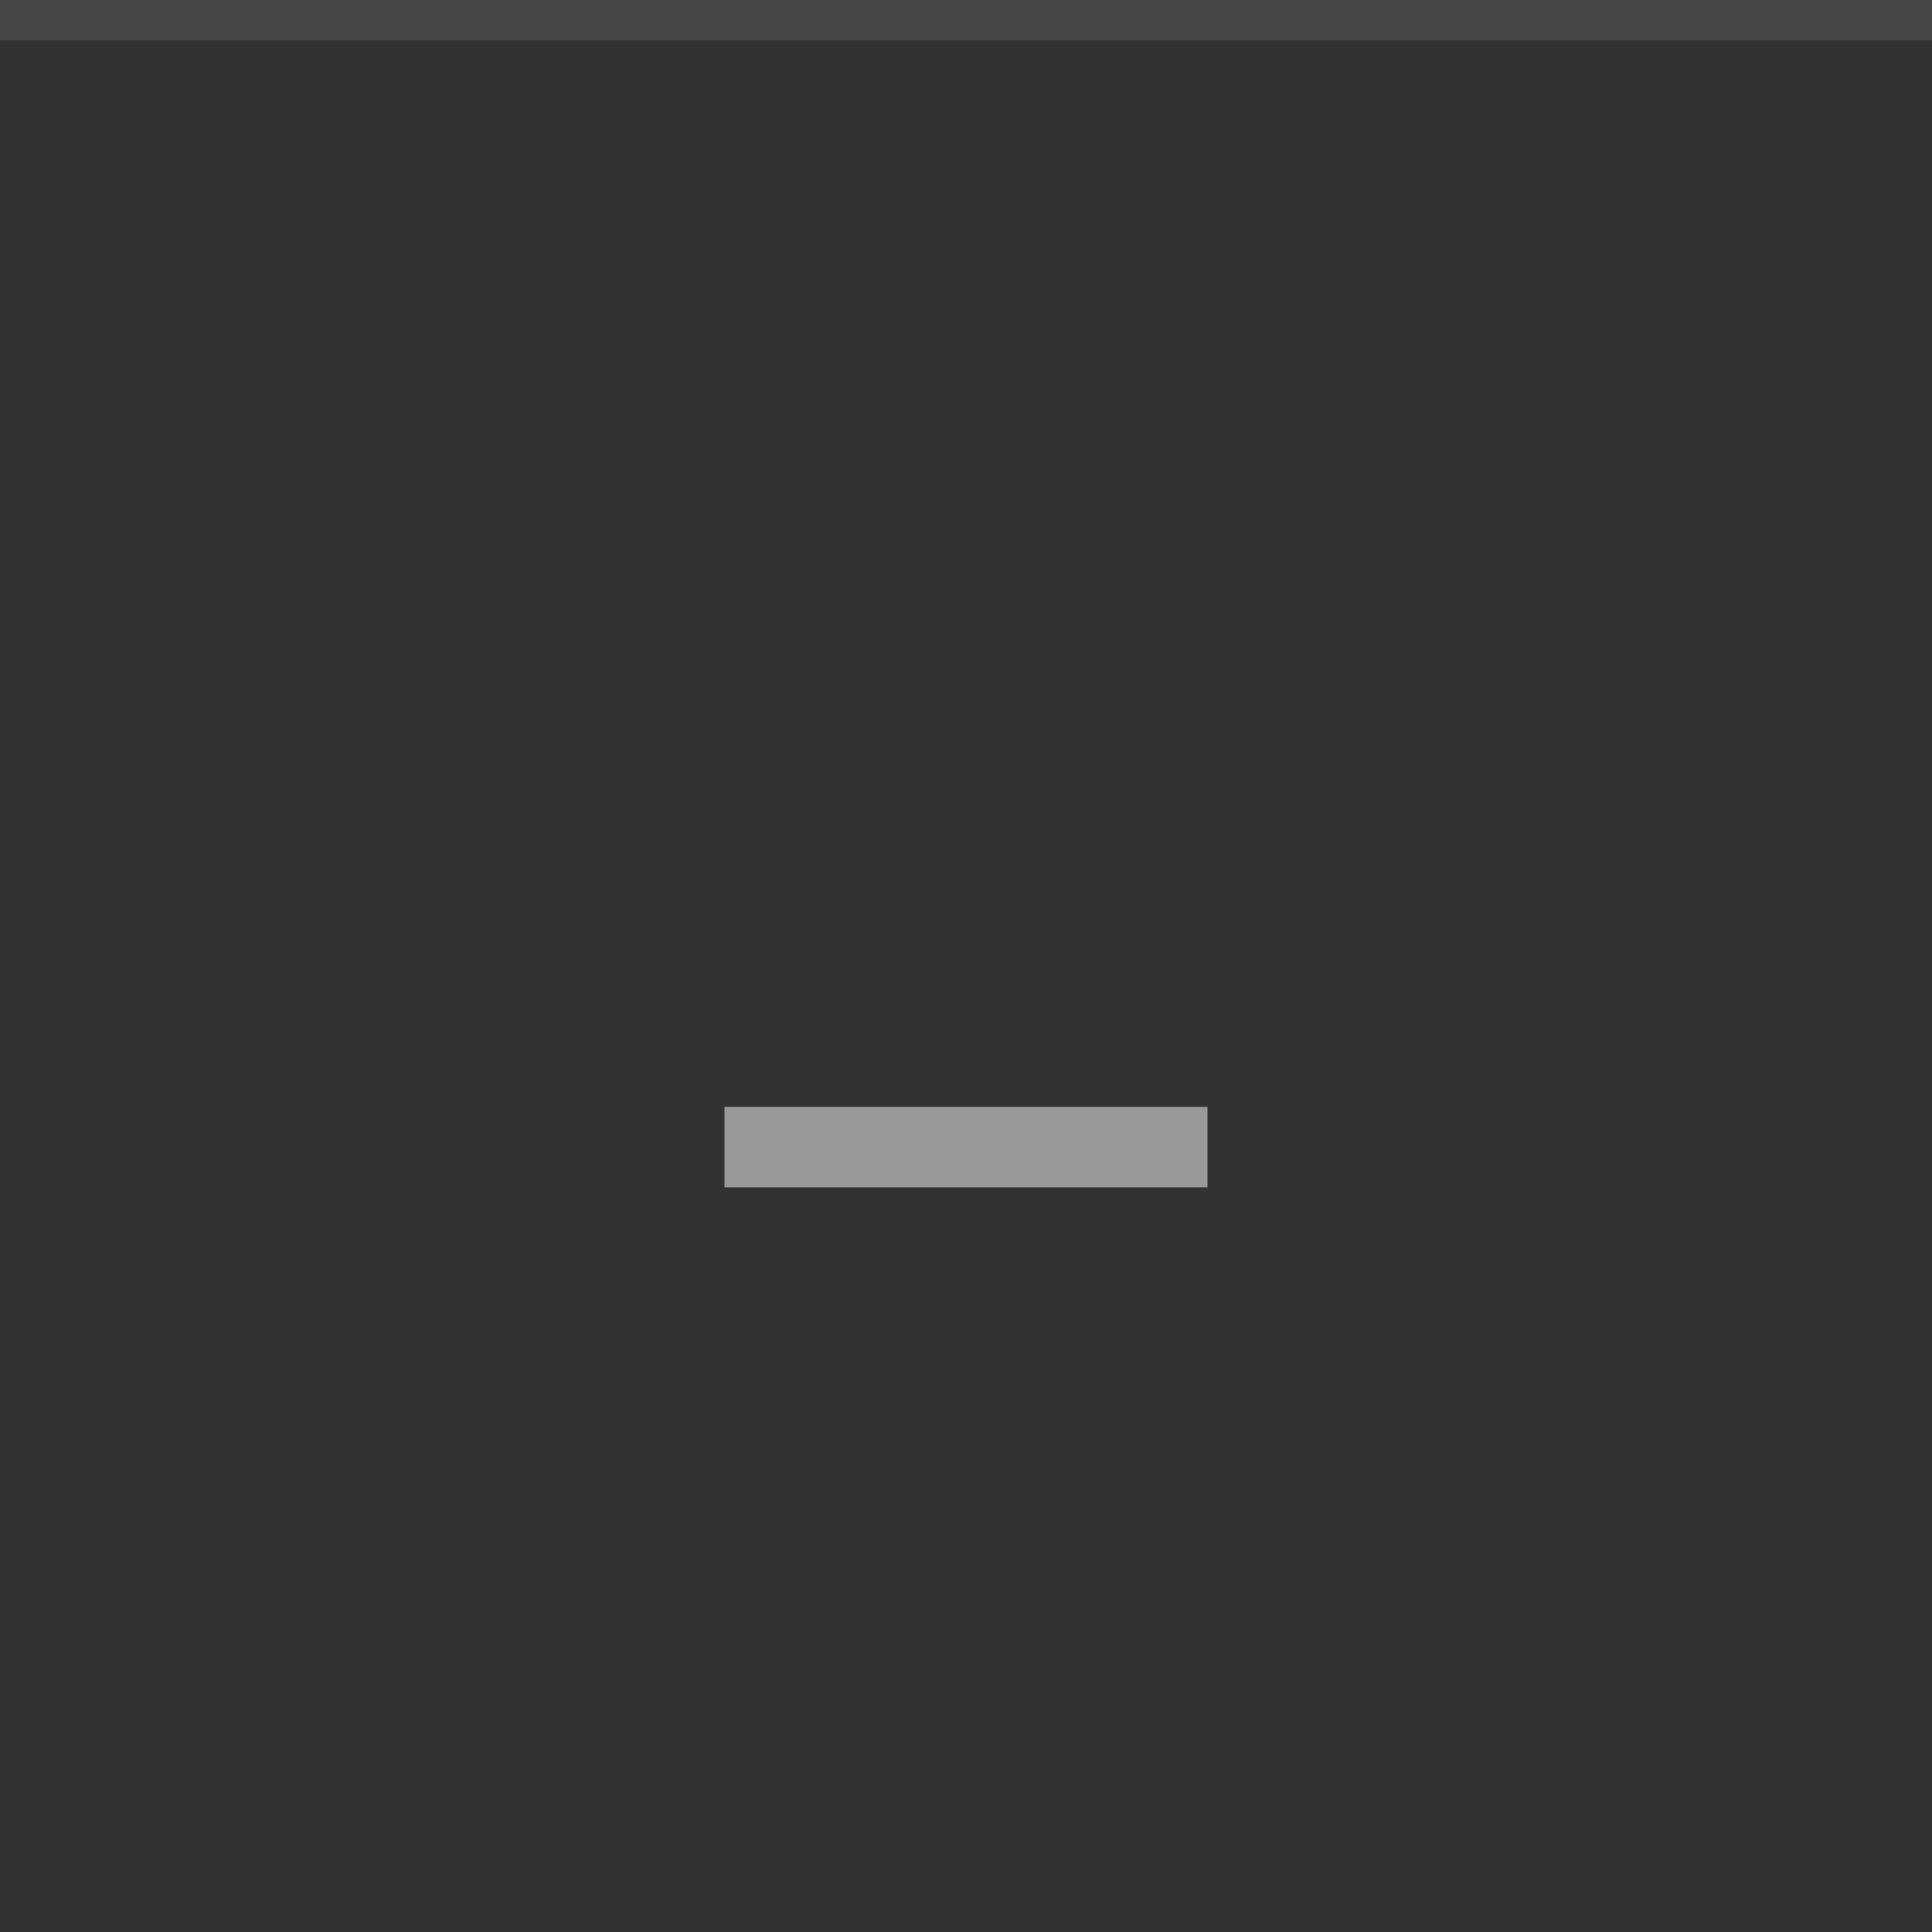
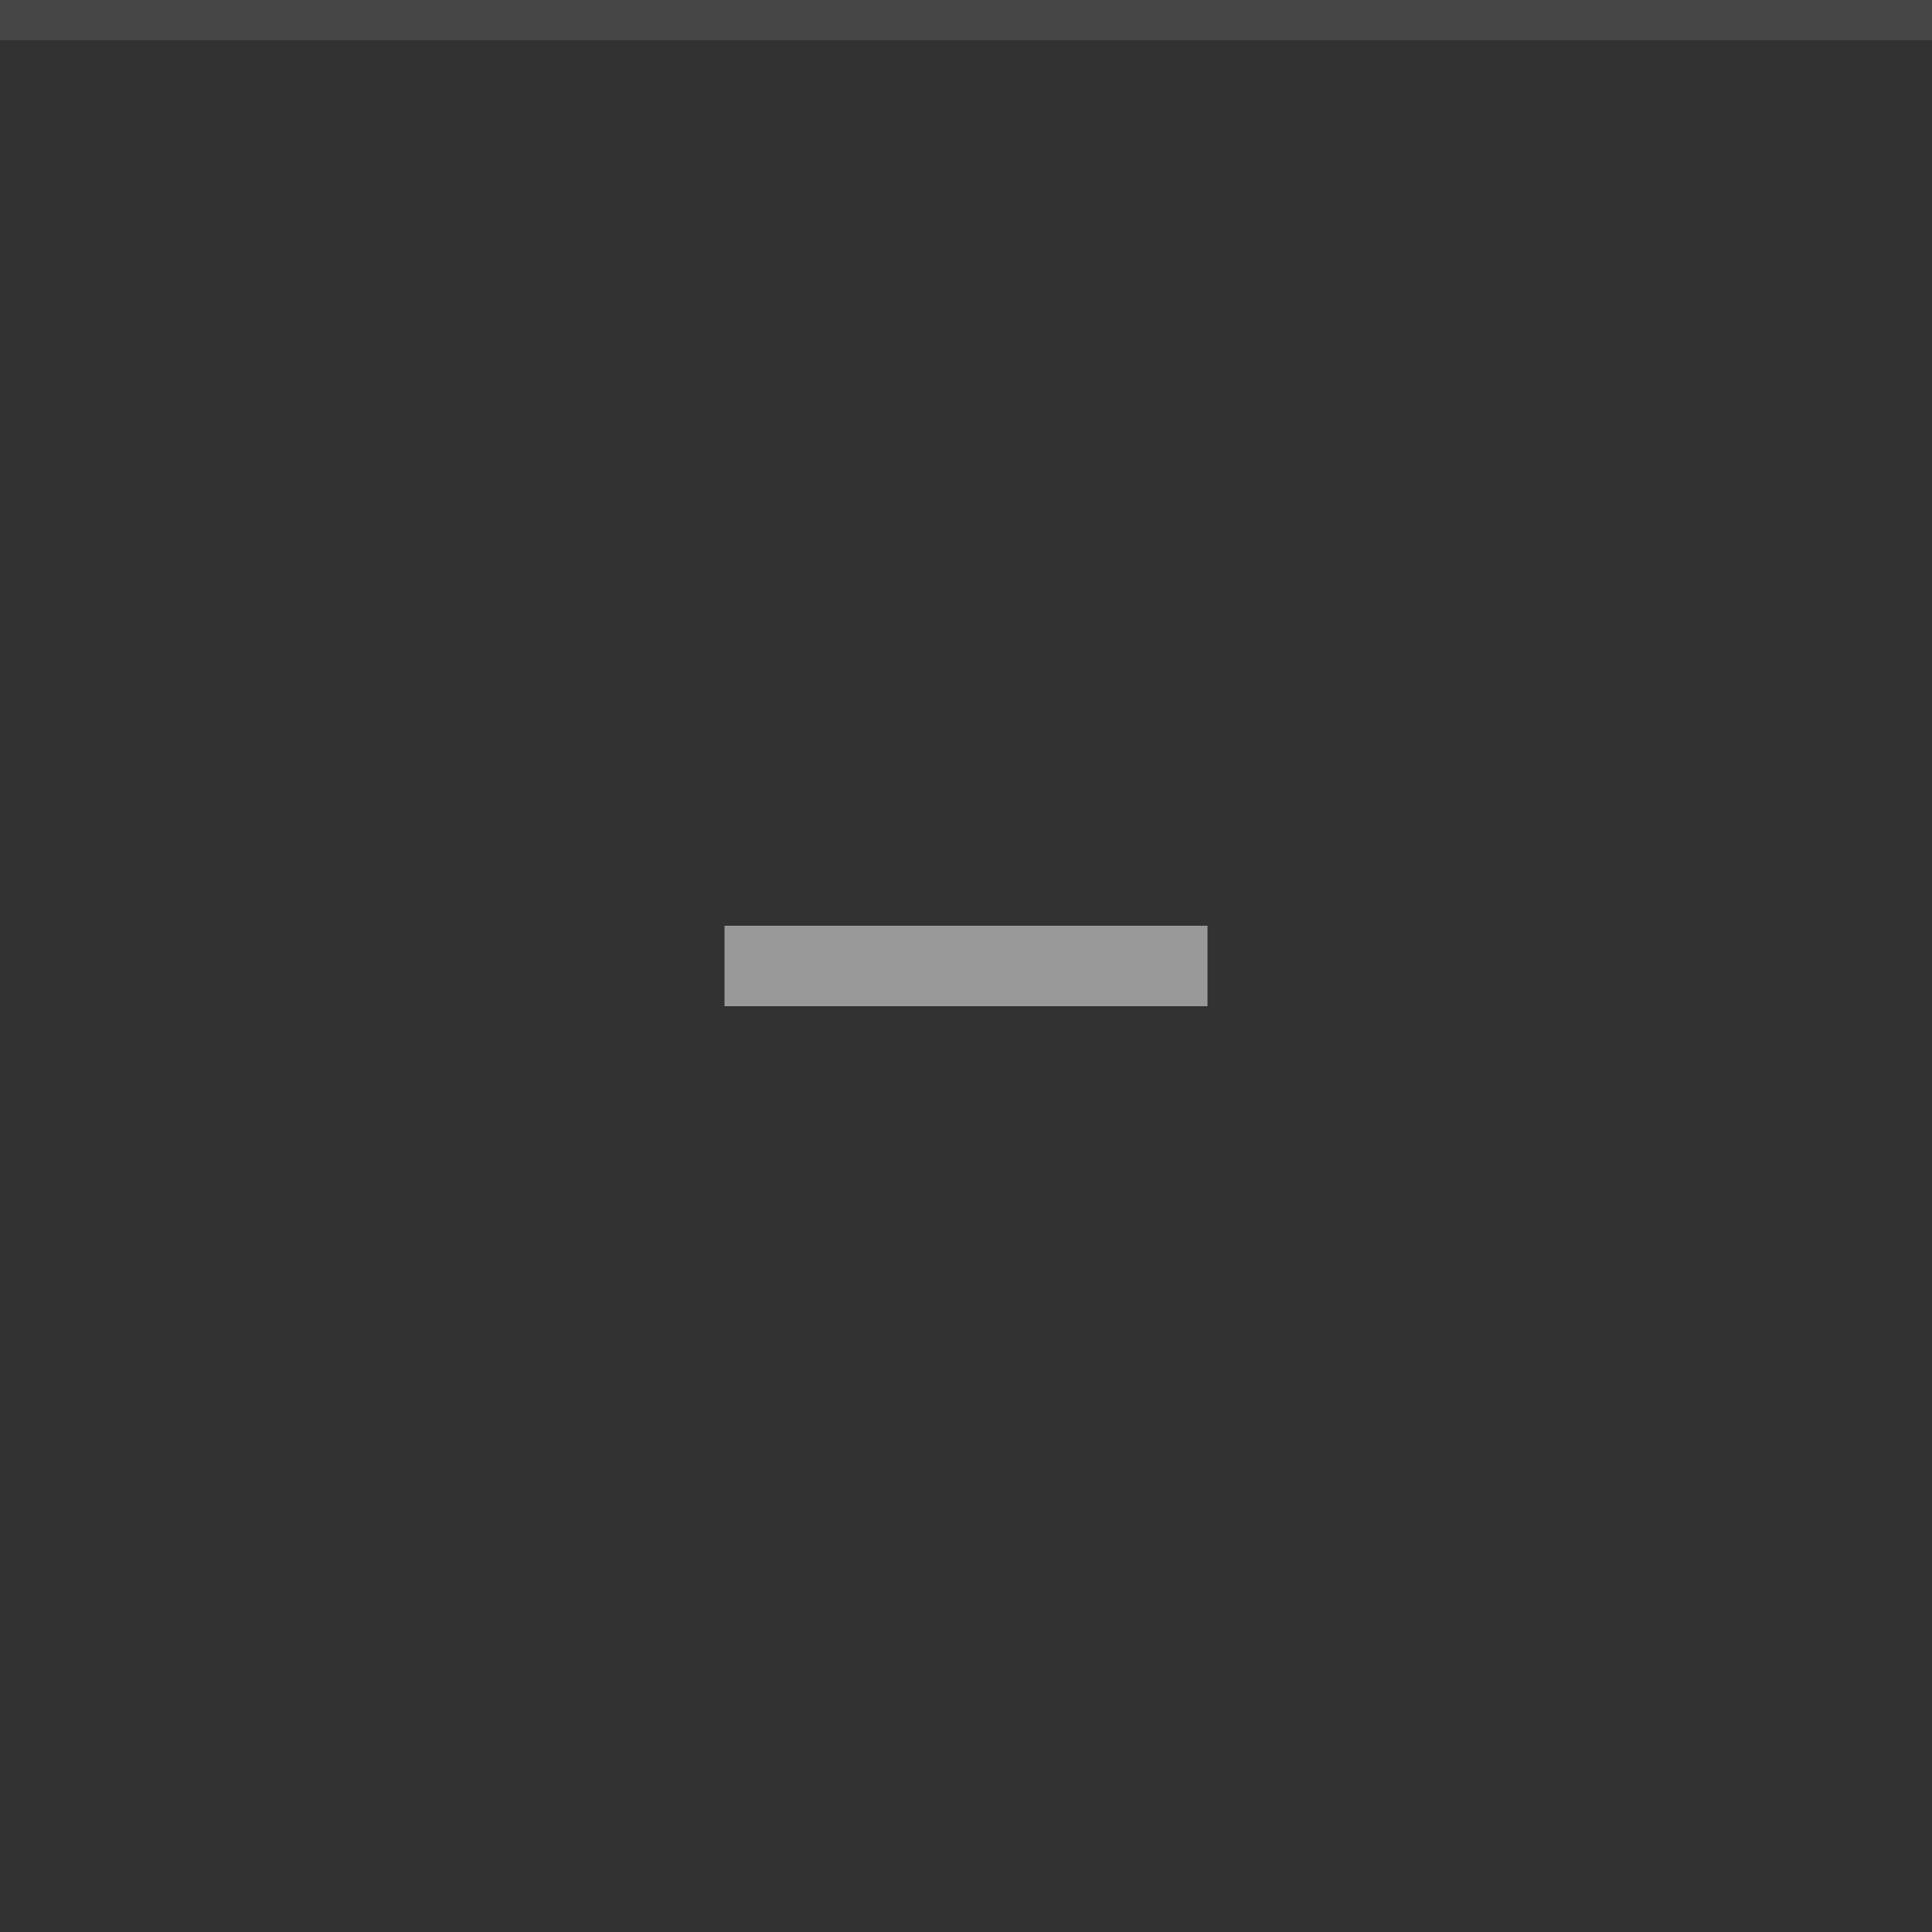
<svg xmlns="http://www.w3.org/2000/svg" width="48" height="48" viewBox="0 0 48 48">
  <rect width="48" height="48" fill="#323232" />
  <rect width="48" height="1" fill="#FFFFFF" fill-opacity="0.1" />
  <g transform="scale(1.5)" fill="#FFFFFF" opacity="0.5">
    <circle cx="16" cy="16" r="12" opacity="0" />
-     <path d="m12 18.333h8v1.333h-8z" />
+     <path d="m12 15.333h8v1.333h-8z" />
  </g>
</svg>
